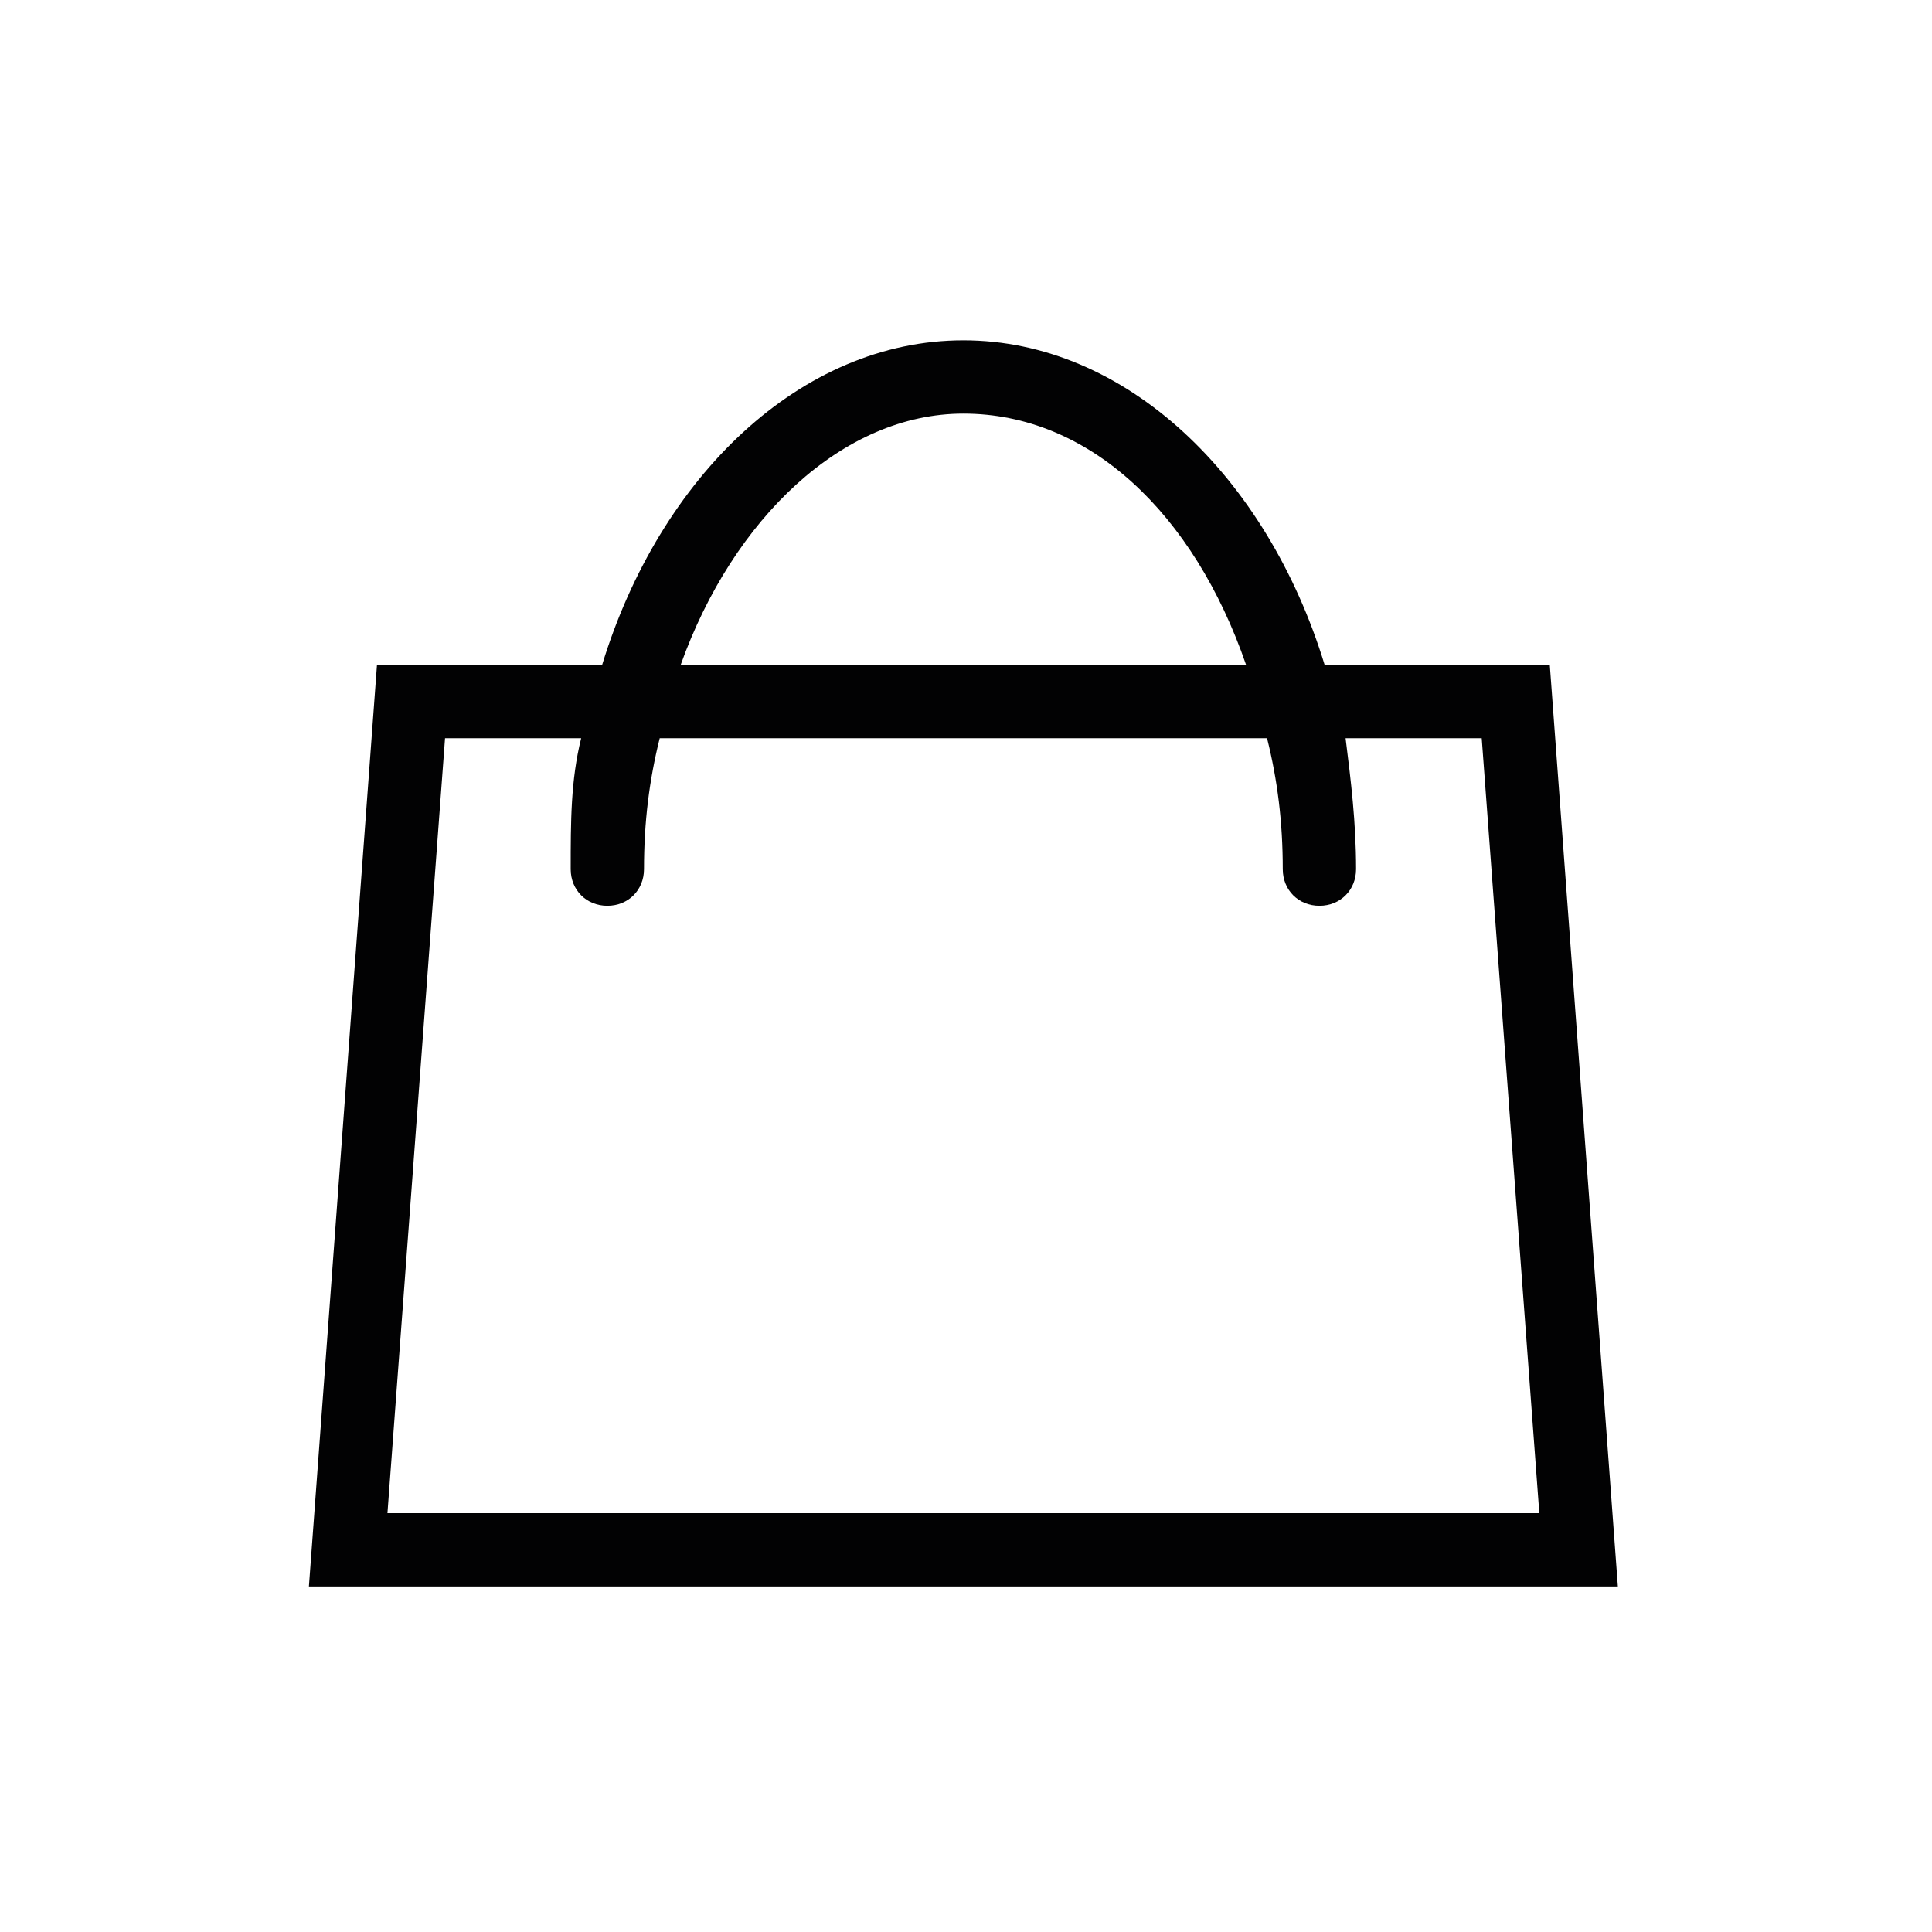
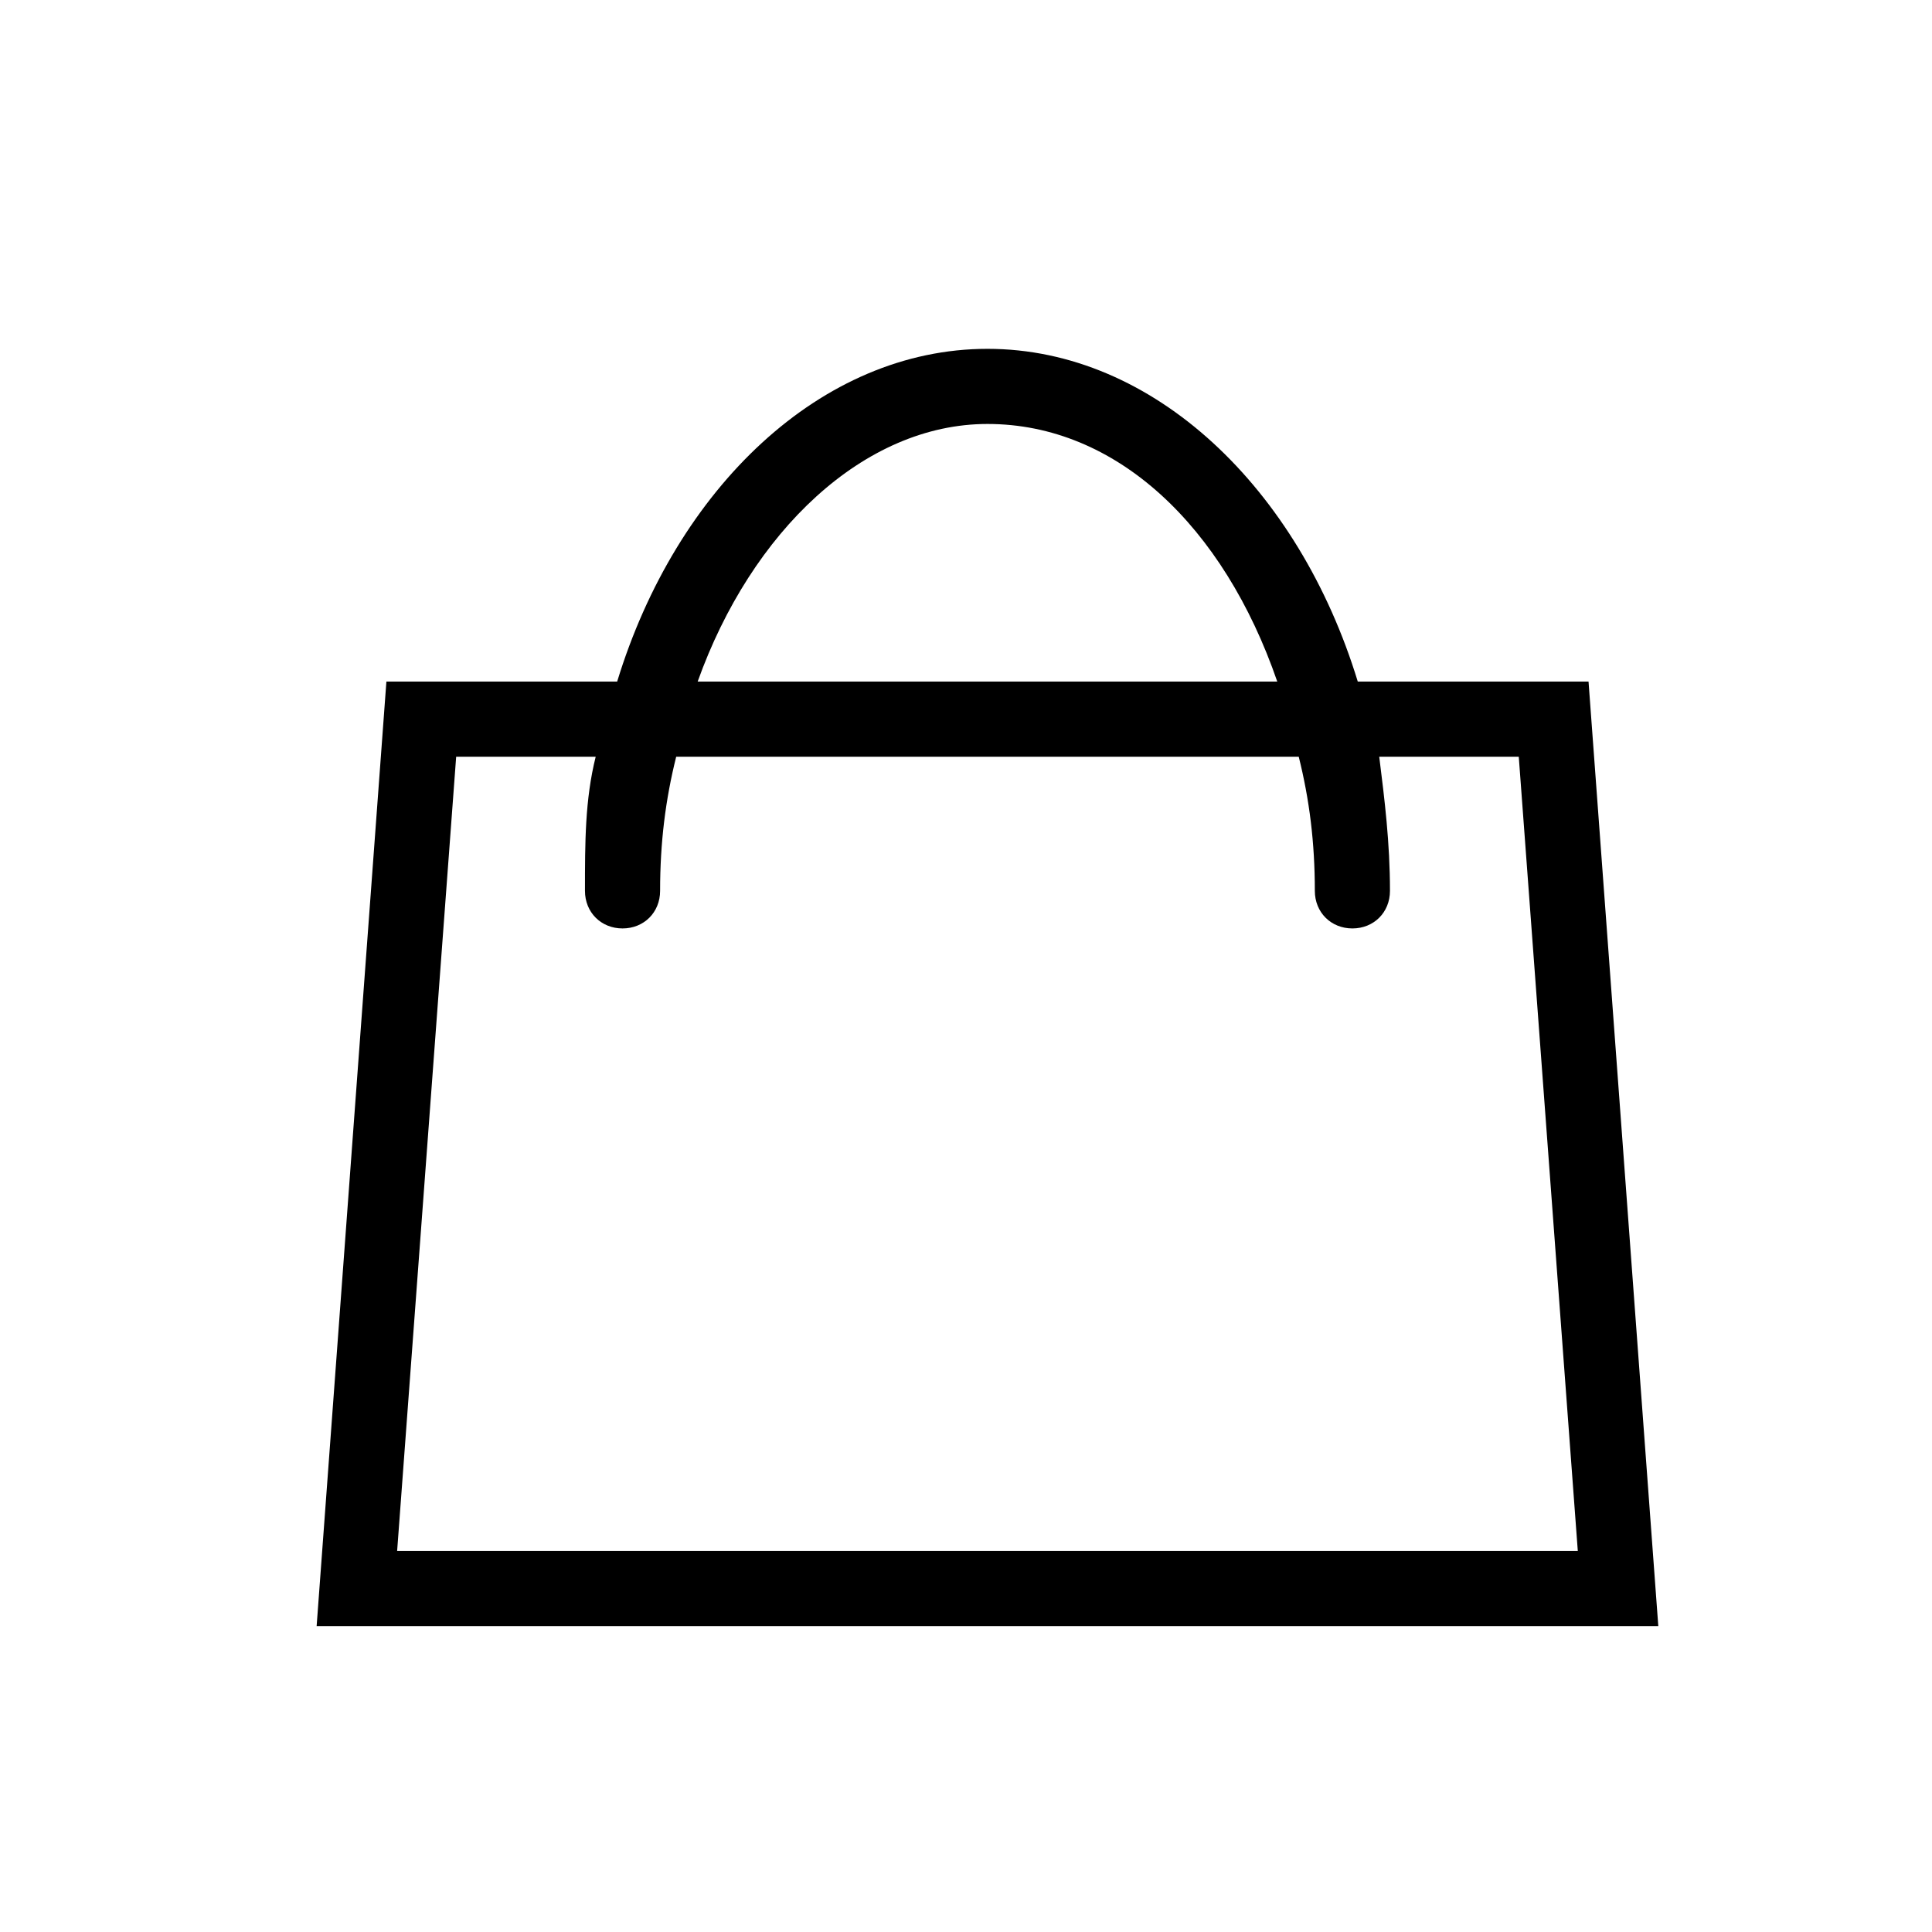
- <svg xmlns="http://www.w3.org/2000/svg" version="1.1" id="Ebene_1" x="0px" y="0px" viewBox="0 0 36.9 36.9" style="enable-background:new 0 0 36.9 36.9;" xml:space="preserve">
-   <style type="text/css">
- 	.st0{fill:#020203;}
- </style>
-   <path class="st0" d="M29.6,12.7h-4.3c-1.1-3.6-3.8-6.2-6.9-6.2s-5.8,2.6-6.9,6.2H7.2L5.9,30.3h25L29.6,12.7z M18.4,7.9  c2.4,0,4.4,1.9,5.4,4.8H13C14,9.9,16.1,7.9,18.4,7.9z M7.4,28.9l1.1-14.8h2.6c-0.2,0.8-0.2,1.6-0.2,2.5c0,0.4,0.3,0.7,0.7,0.7  s0.7-0.3,0.7-0.7c0-0.9,0.1-1.7,0.3-2.5h11.6c0.2,0.8,0.3,1.6,0.3,2.5c0,0.4,0.3,0.7,0.7,0.7s0.7-0.3,0.7-0.7c0-0.9-0.1-1.7-0.2-2.5  h2.6l1.1,14.8H7.4z" />
+ <svg xmlns="http://www.w3.org/2000/svg" version="1.1" id="Ebene_1" x="0px" y="0px" viewBox="0 0 36 36" style="enable-background:new 0 0 36 36;" xml:space="preserve">
+   <path fill="currentColor" d="M29.6,12.7h-4.3c-1.1-3.6-3.8-6.2-6.9-6.2s-5.8,2.6-6.9,6.2H7.2L5.9,30.3h25L29.6,12.7z M18.4,7.9  c2.4,0,4.4,1.9,5.4,4.8H13C14,9.9,16.1,7.9,18.4,7.9z M7.4,28.9l1.1-14.8h2.6c-0.2,0.8-0.2,1.6-0.2,2.5c0,0.4,0.3,0.7,0.7,0.7  s0.7-0.3,0.7-0.7c0-0.9,0.1-1.7,0.3-2.5h11.6c0.2,0.8,0.3,1.6,0.3,2.5c0,0.4,0.3,0.7,0.7,0.7s0.7-0.3,0.7-0.7c0-0.9-0.1-1.7-0.2-2.5  h2.6l1.1,14.8H7.4z" />
</svg>
